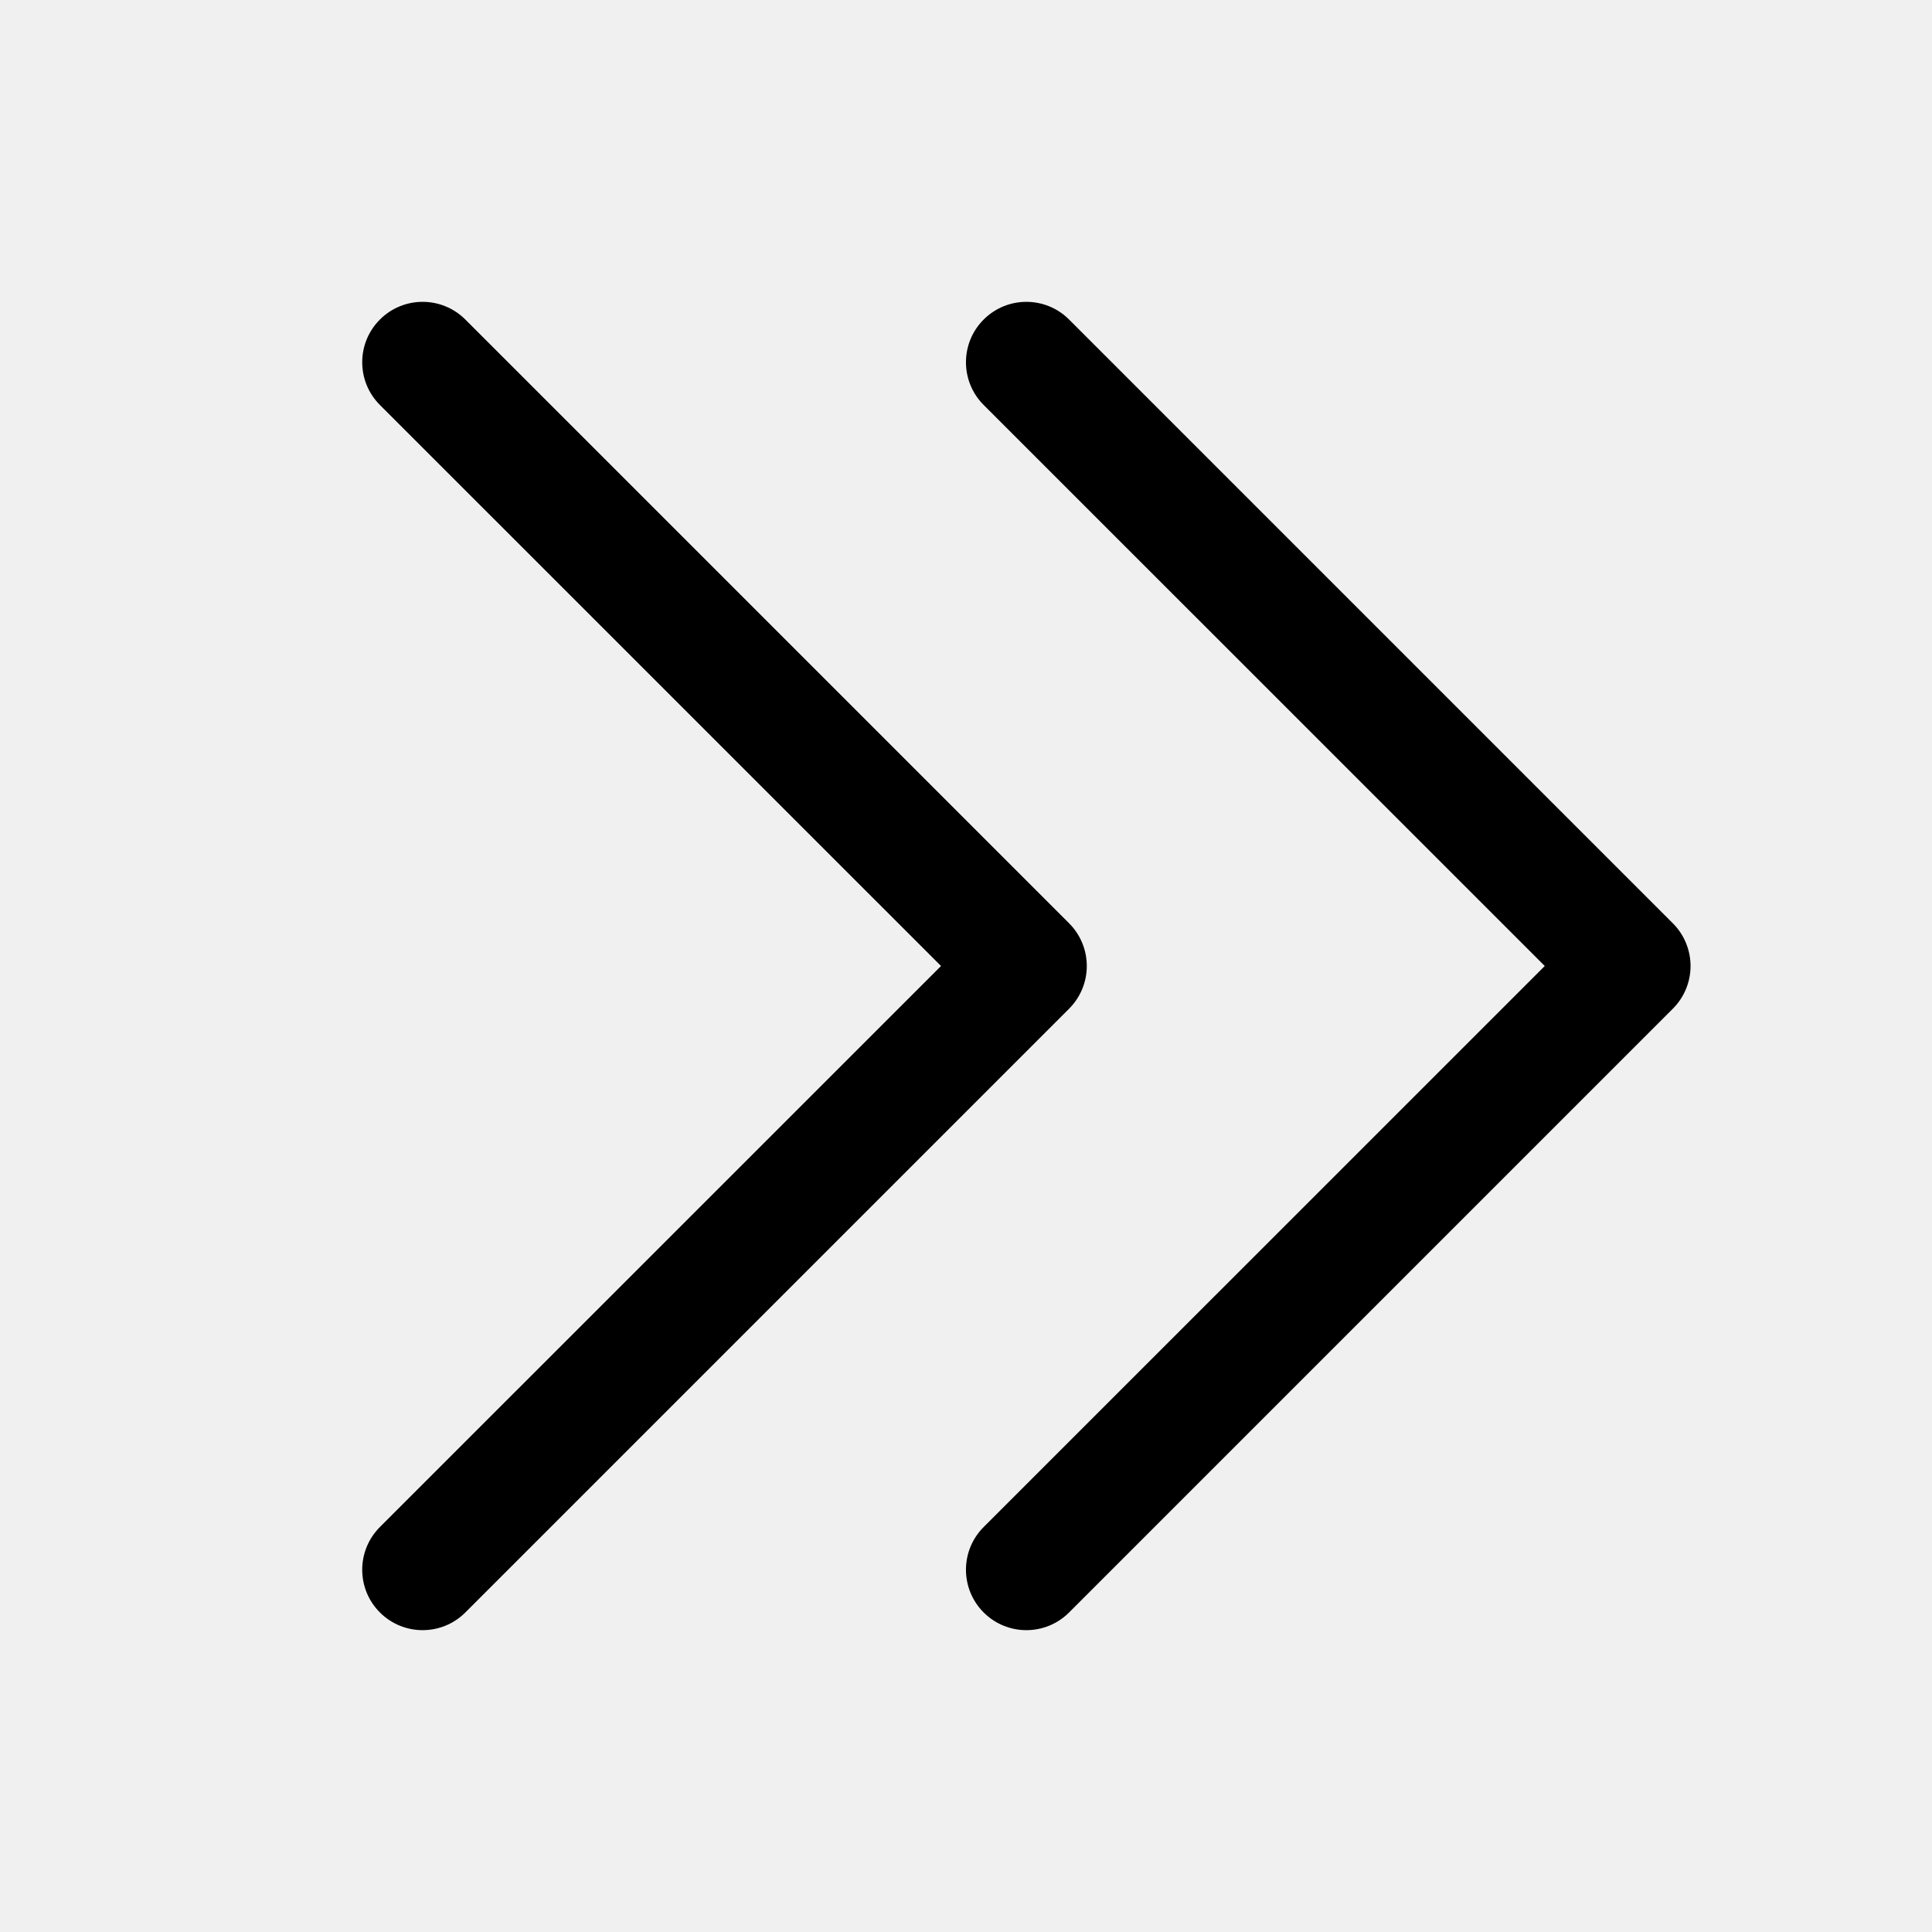
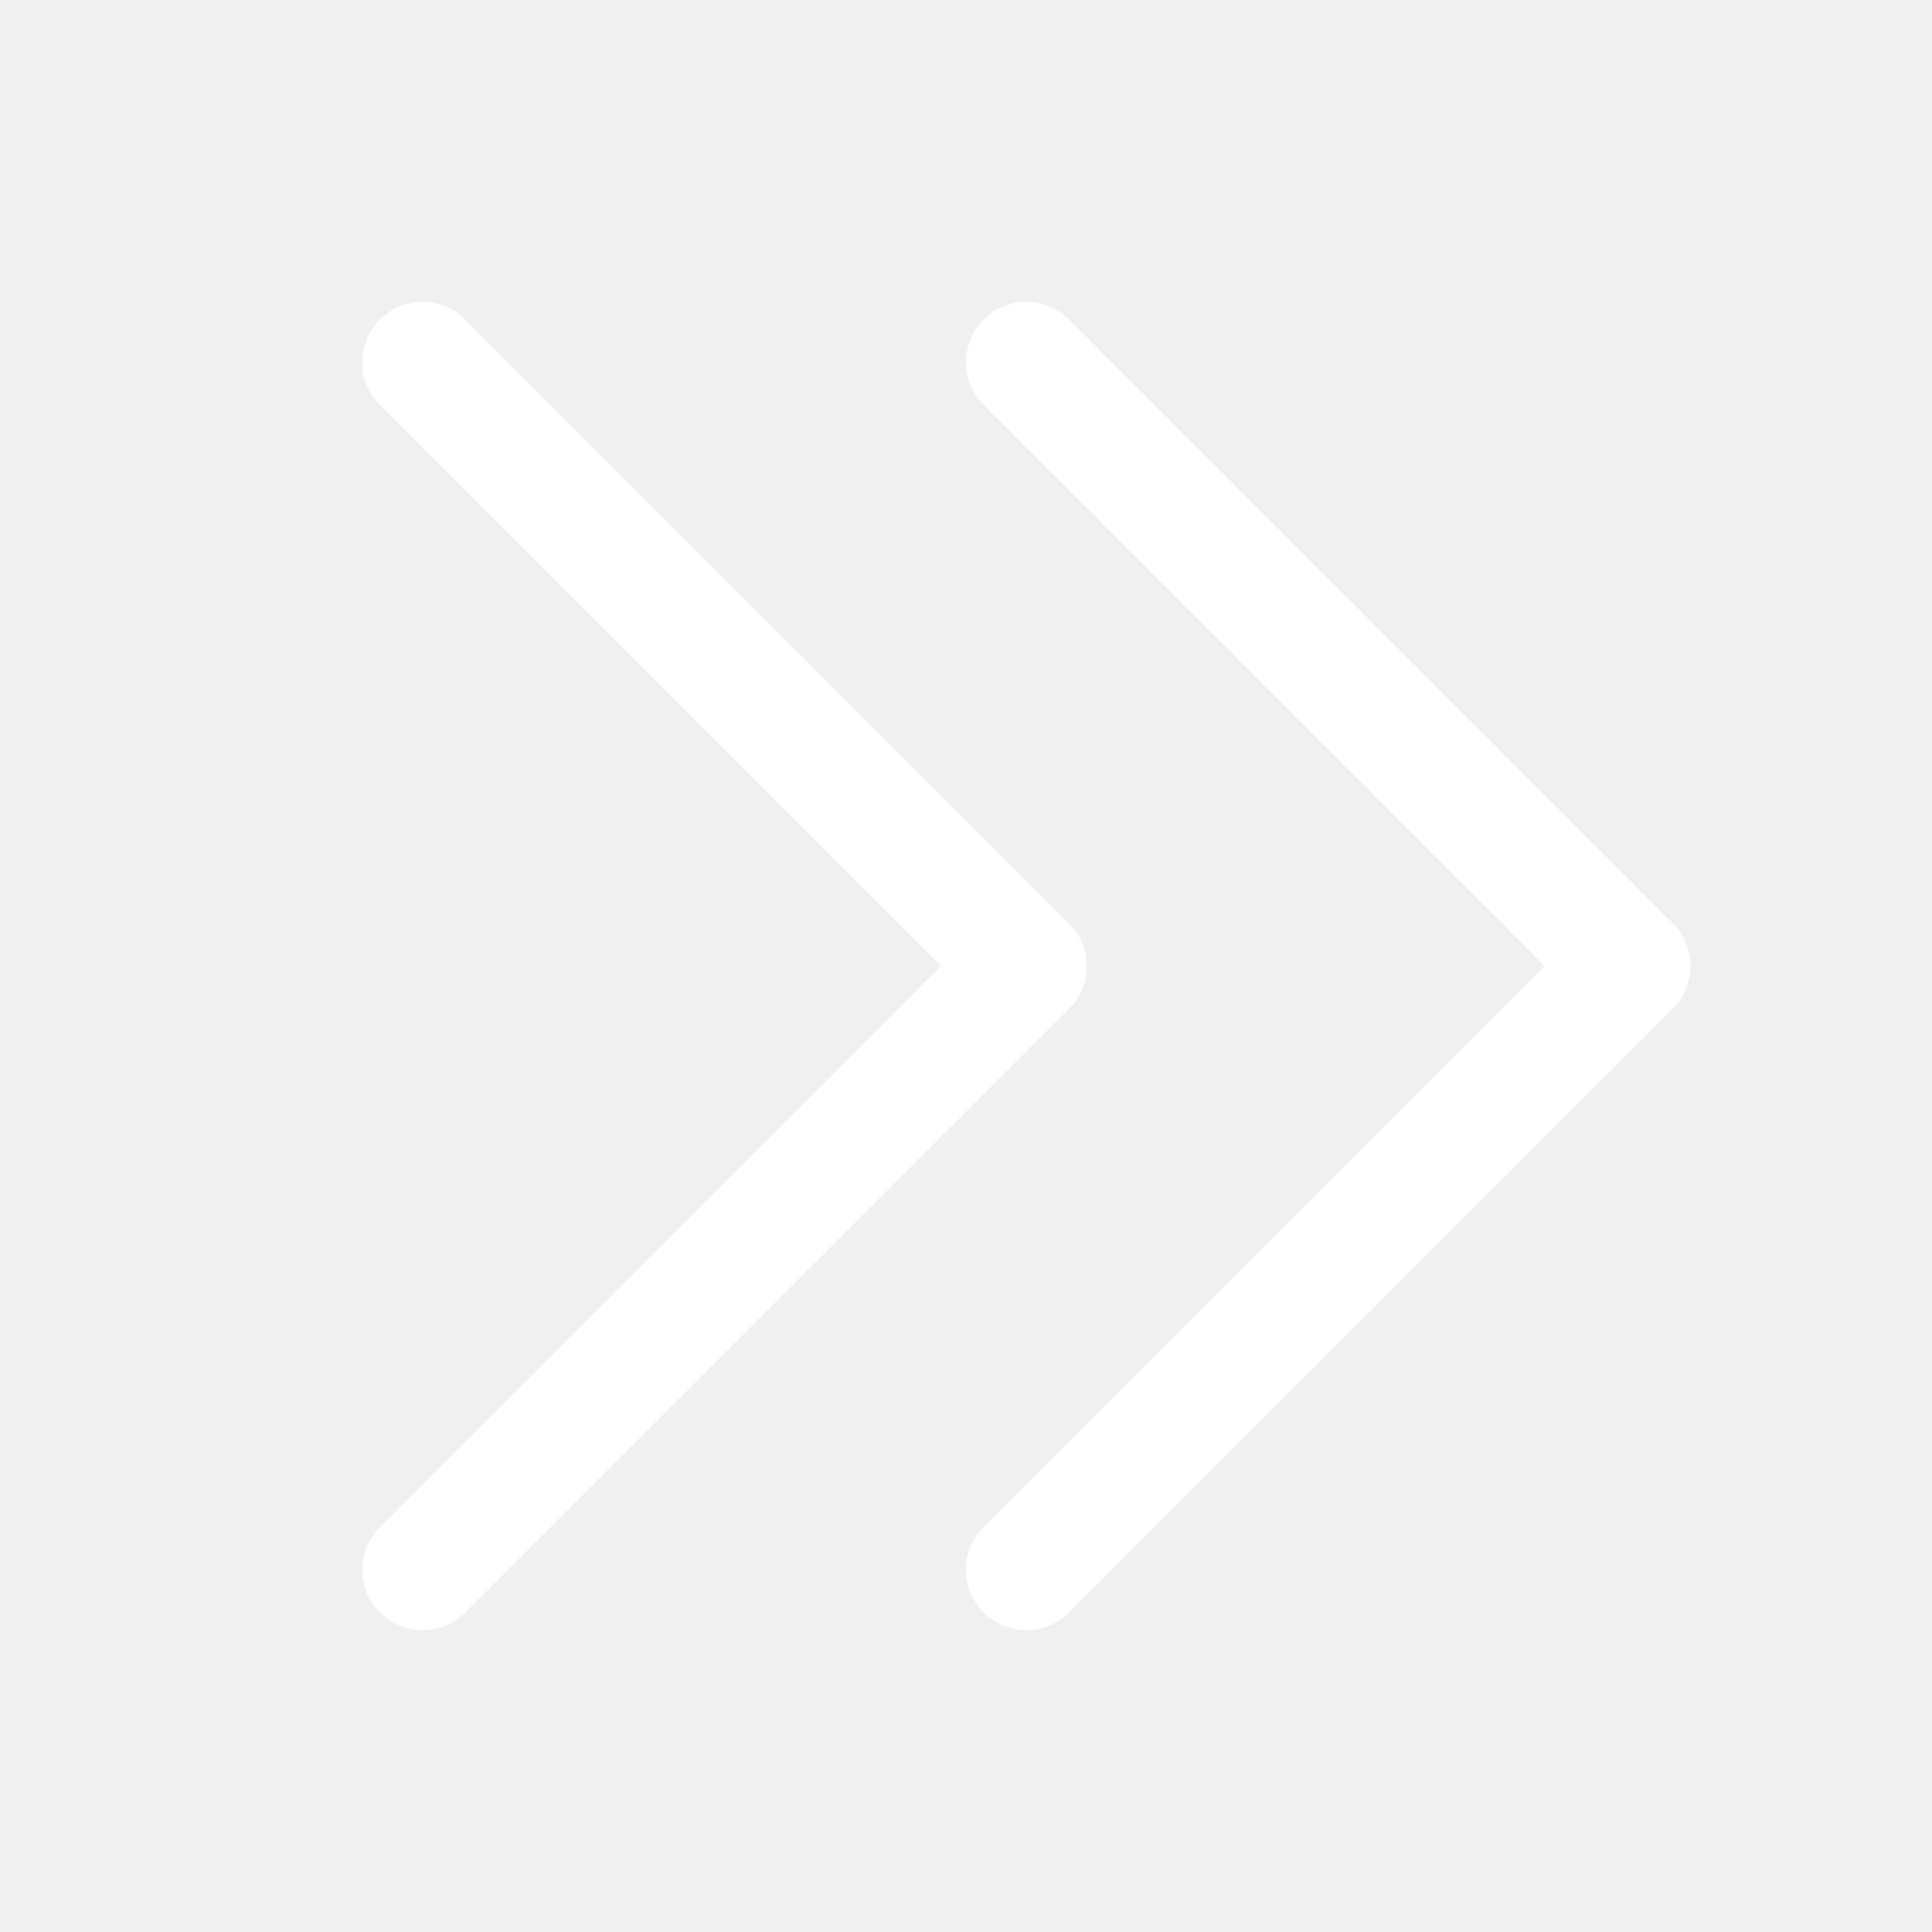
- <svg xmlns="http://www.w3.org/2000/svg" width="32" height="32" fill="#000000" viewBox="0 0 256 256">
+ <svg xmlns="http://www.w3.org/2000/svg" width="32" height="32" fill="#ffffff" viewBox="0 0 256 256">
  <path d="M141.66,133.66l-80,80a8,8,0,0,1-11.32-11.32L124.69,128,50.34,53.66A8,8,0,0,1,61.66,42.34l80,80A8,8,0,0,1,141.66,133.66Zm80-11.32-80-80a8,8,0,0,0-11.32,11.32L204.69,128l-74.35,74.34a8,8,0,0,0,11.32,11.32l80-80A8,8,0,0,0,221.66,122.34Z" />
</svg>
